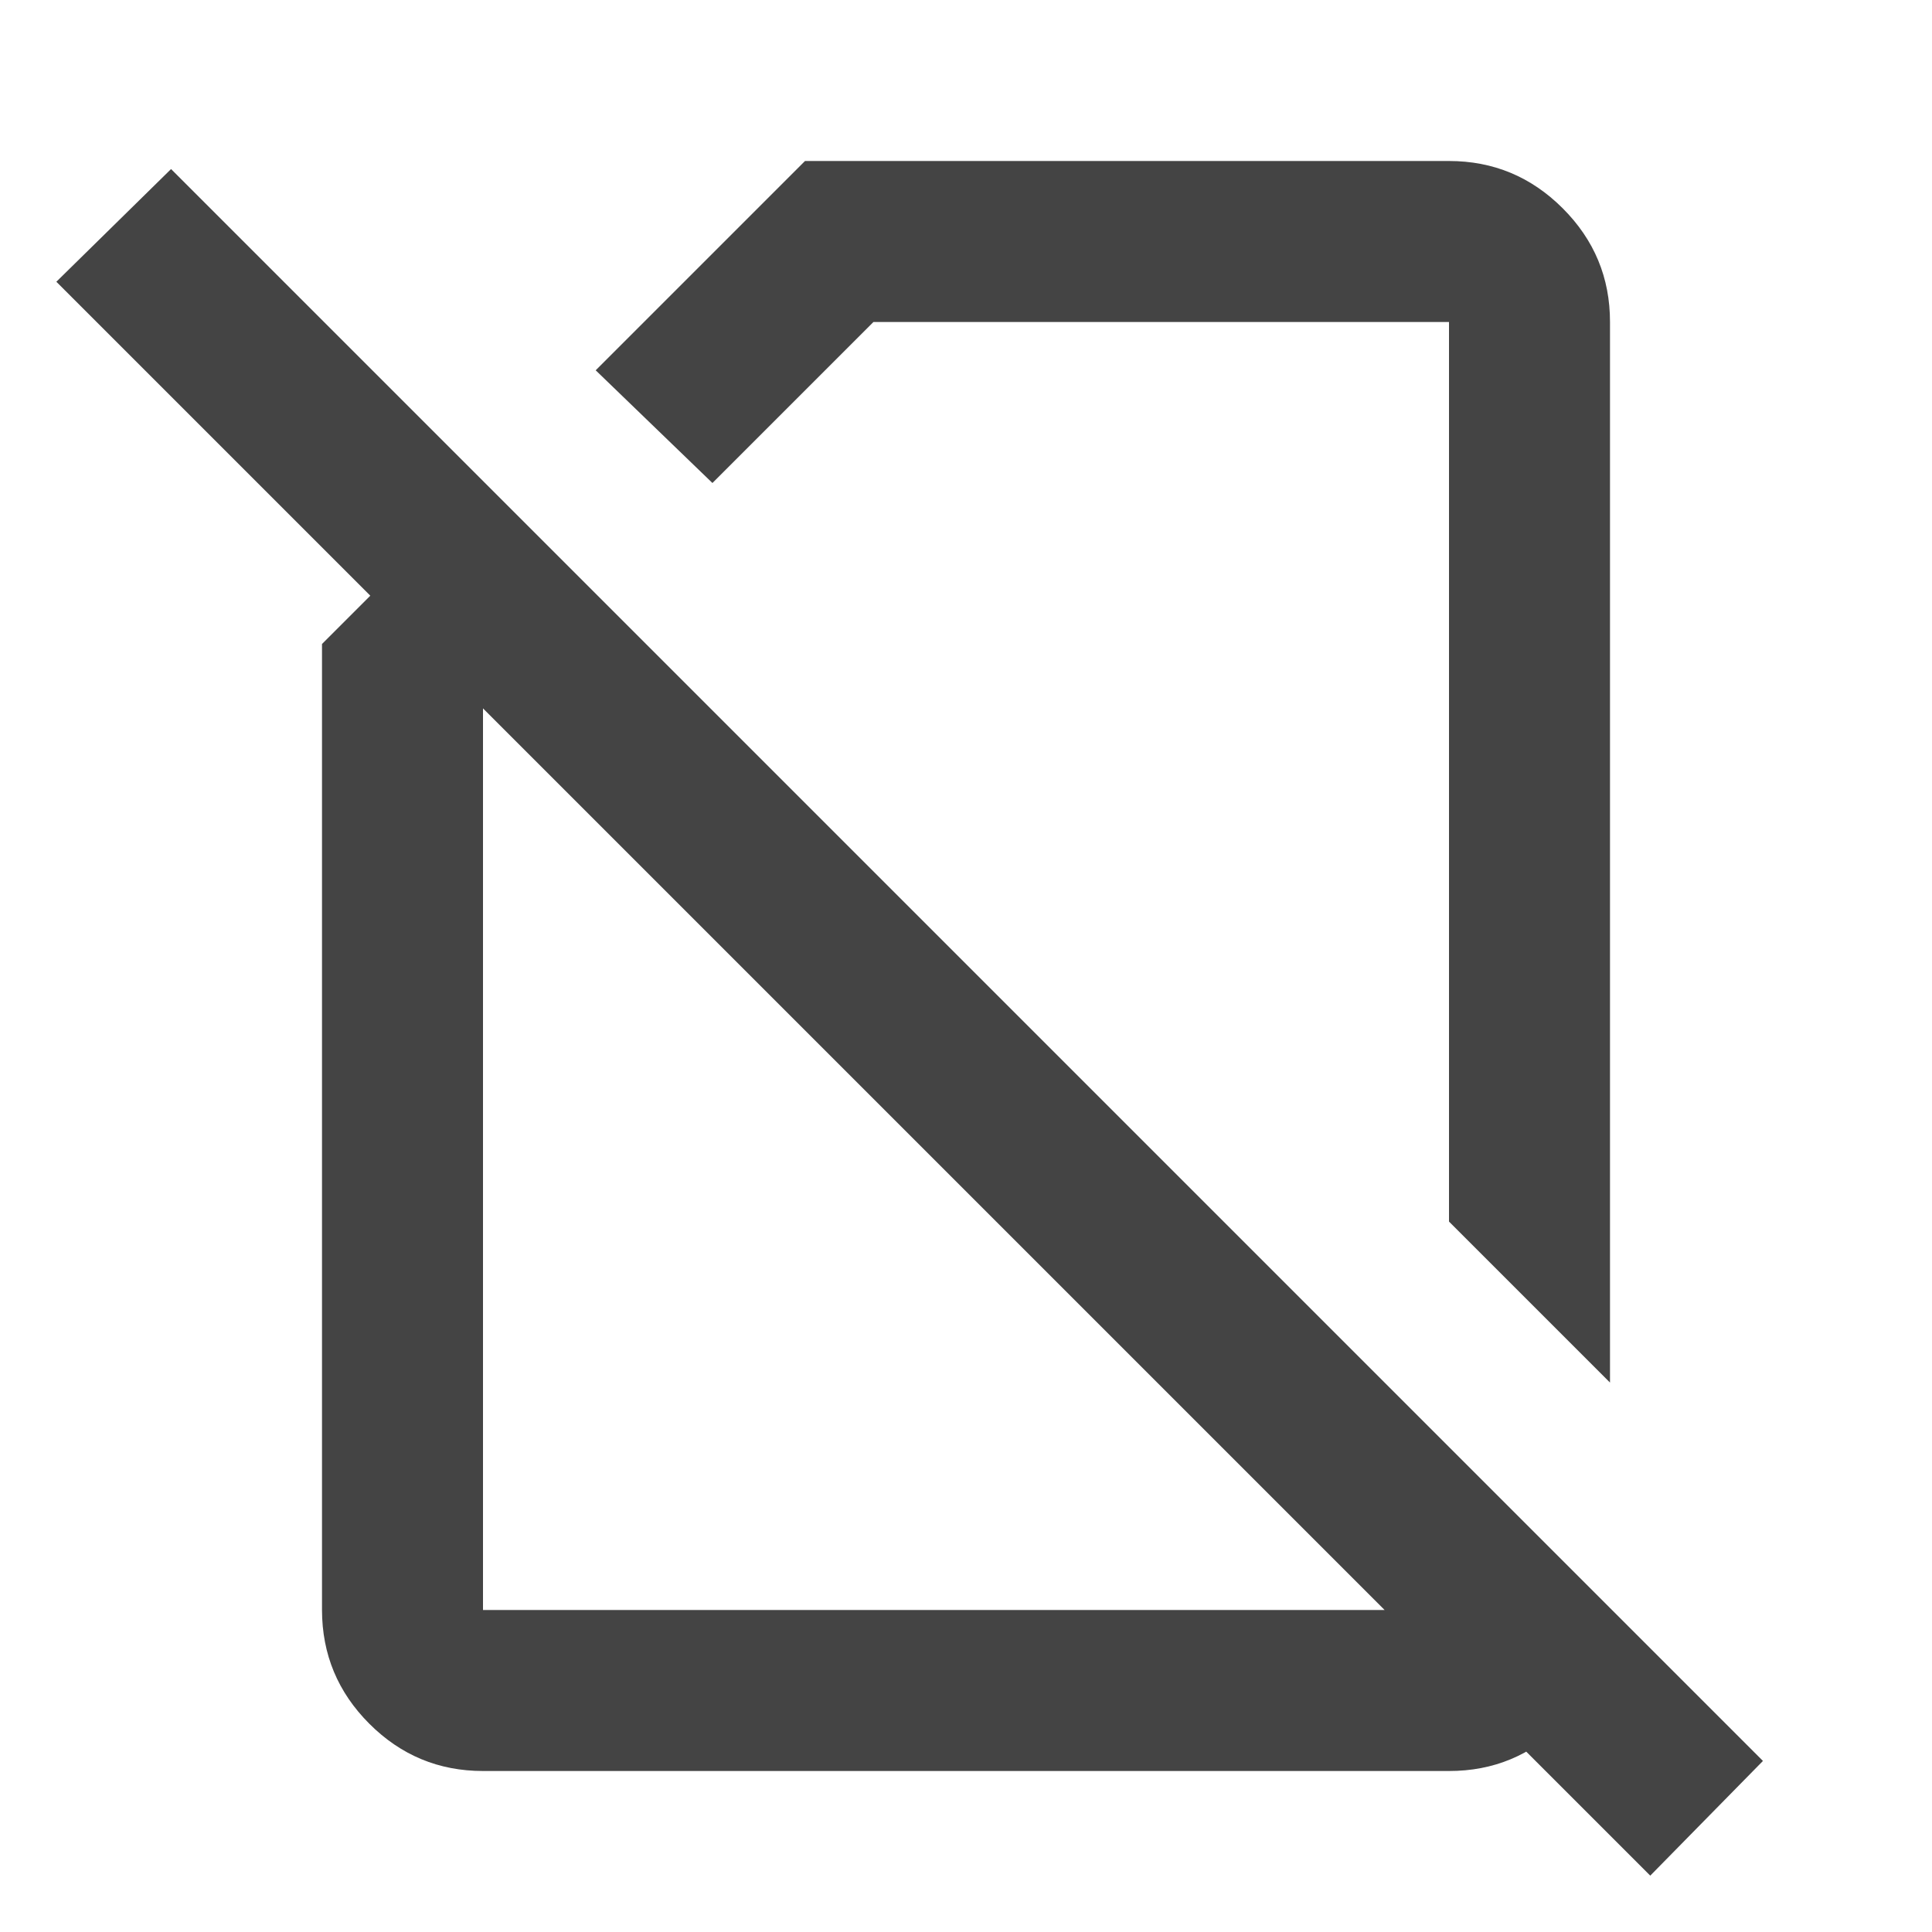
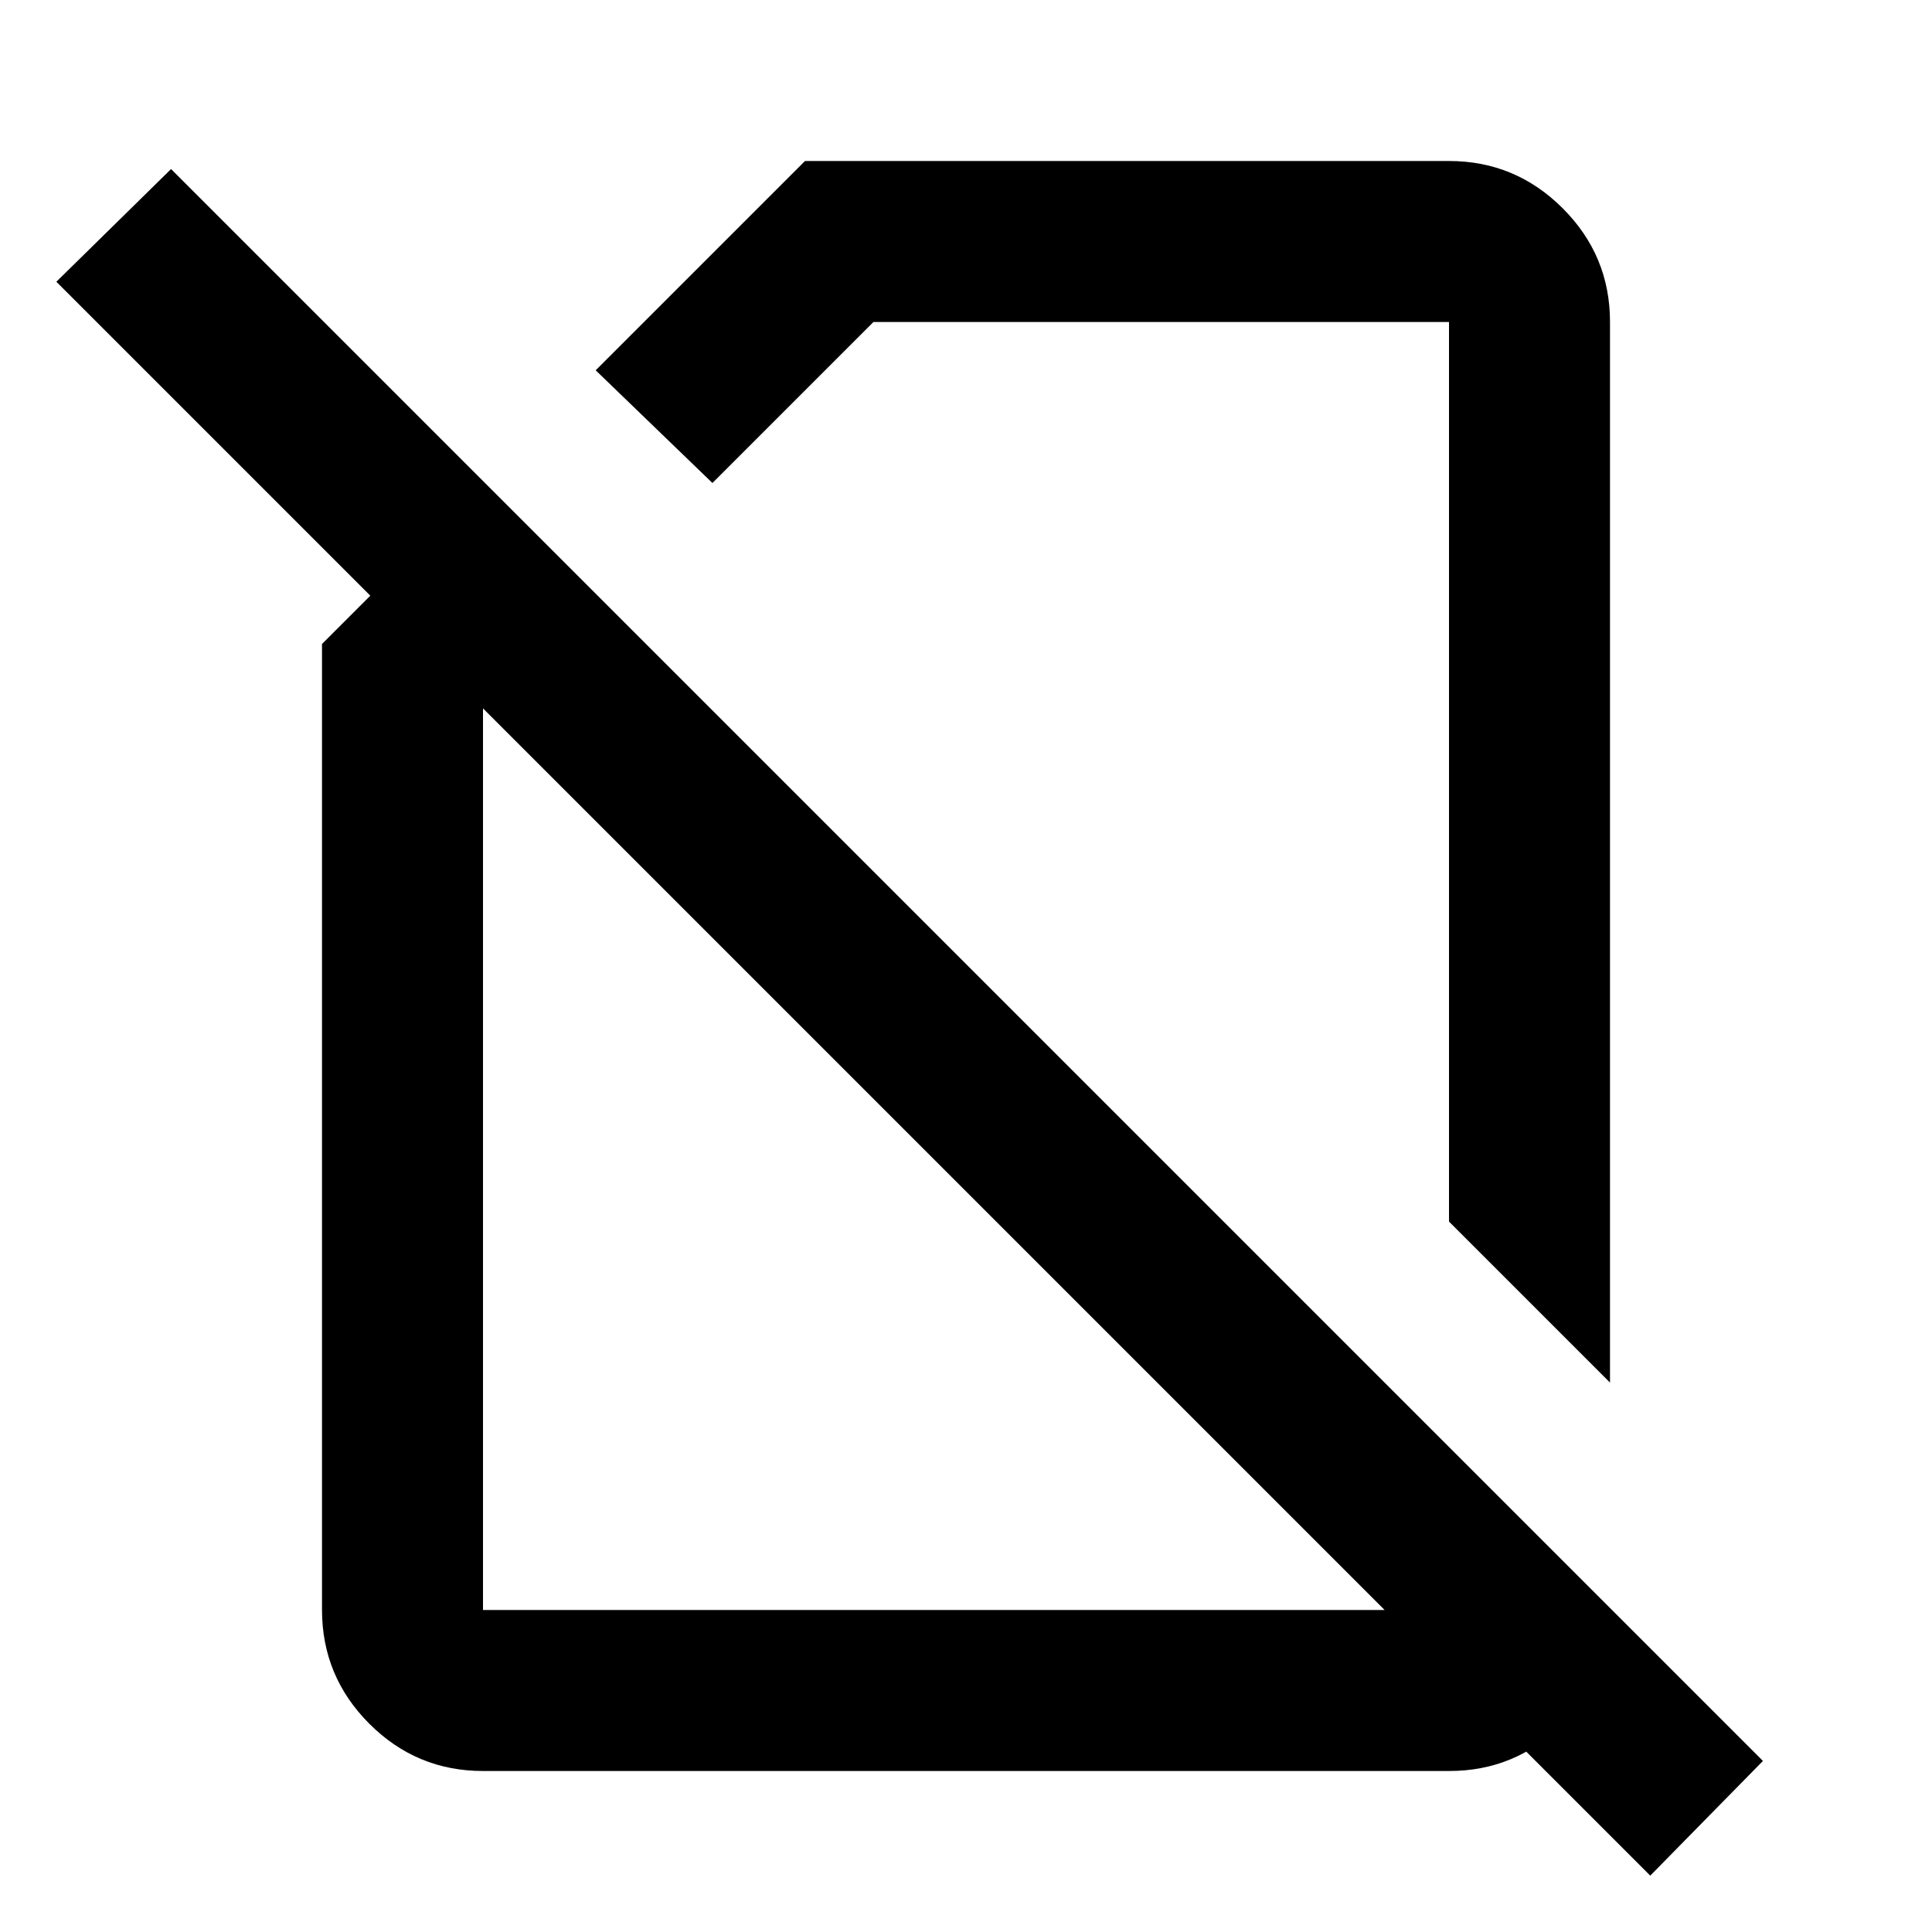
- <svg xmlns="http://www.w3.org/2000/svg" width="96" height="96" viewBox="0 0 96 96" fill="none">
-   <path d="M80 68.7L72 60.7V16H43.4L35.4 24L29.6 18.4L40 8H72C74.2 8 76.084 8.784 77.652 10.352C79.22 11.92 80.002 13.803 80 16V68.7ZM82 93.2L24 35.2V80H72V71.9L80 79.9V80C80 82.2 79.217 84.084 77.652 85.652C76.087 87.22 74.203 88.003 72 88H24C21.8 88 19.917 87.217 18.352 85.652C16.787 84.087 16.003 82.203 16 80V32L18.4 29.6L2.8 14L8.5 8.4L87.6 87.5L82 93.2Z" fill="#444444" />
+ <svg xmlns="http://www.w3.org/2000/svg" class="commonSvg" width="96" height="96" viewBox="0 0 96 96" fill="none">
+   <path d="M80 68.7L72 60.7V16H43.4L35.4 24L29.6 18.4L40 8H72C74.2 8 76.084 8.784 77.652 10.352C79.22 11.92 80.002 13.803 80 16V68.7ZM82 93.2L24 35.2V80H72V71.9L80 79.9V80C80 82.2 79.217 84.084 77.652 85.652C76.087 87.22 74.203 88.003 72 88H24C21.8 88 19.917 87.217 18.352 85.652C16.787 84.087 16.003 82.203 16 80V32L18.4 29.6L2.8 14L8.5 8.4L87.6 87.5L82 93.2Z" fill="currentColor" />
</svg>
